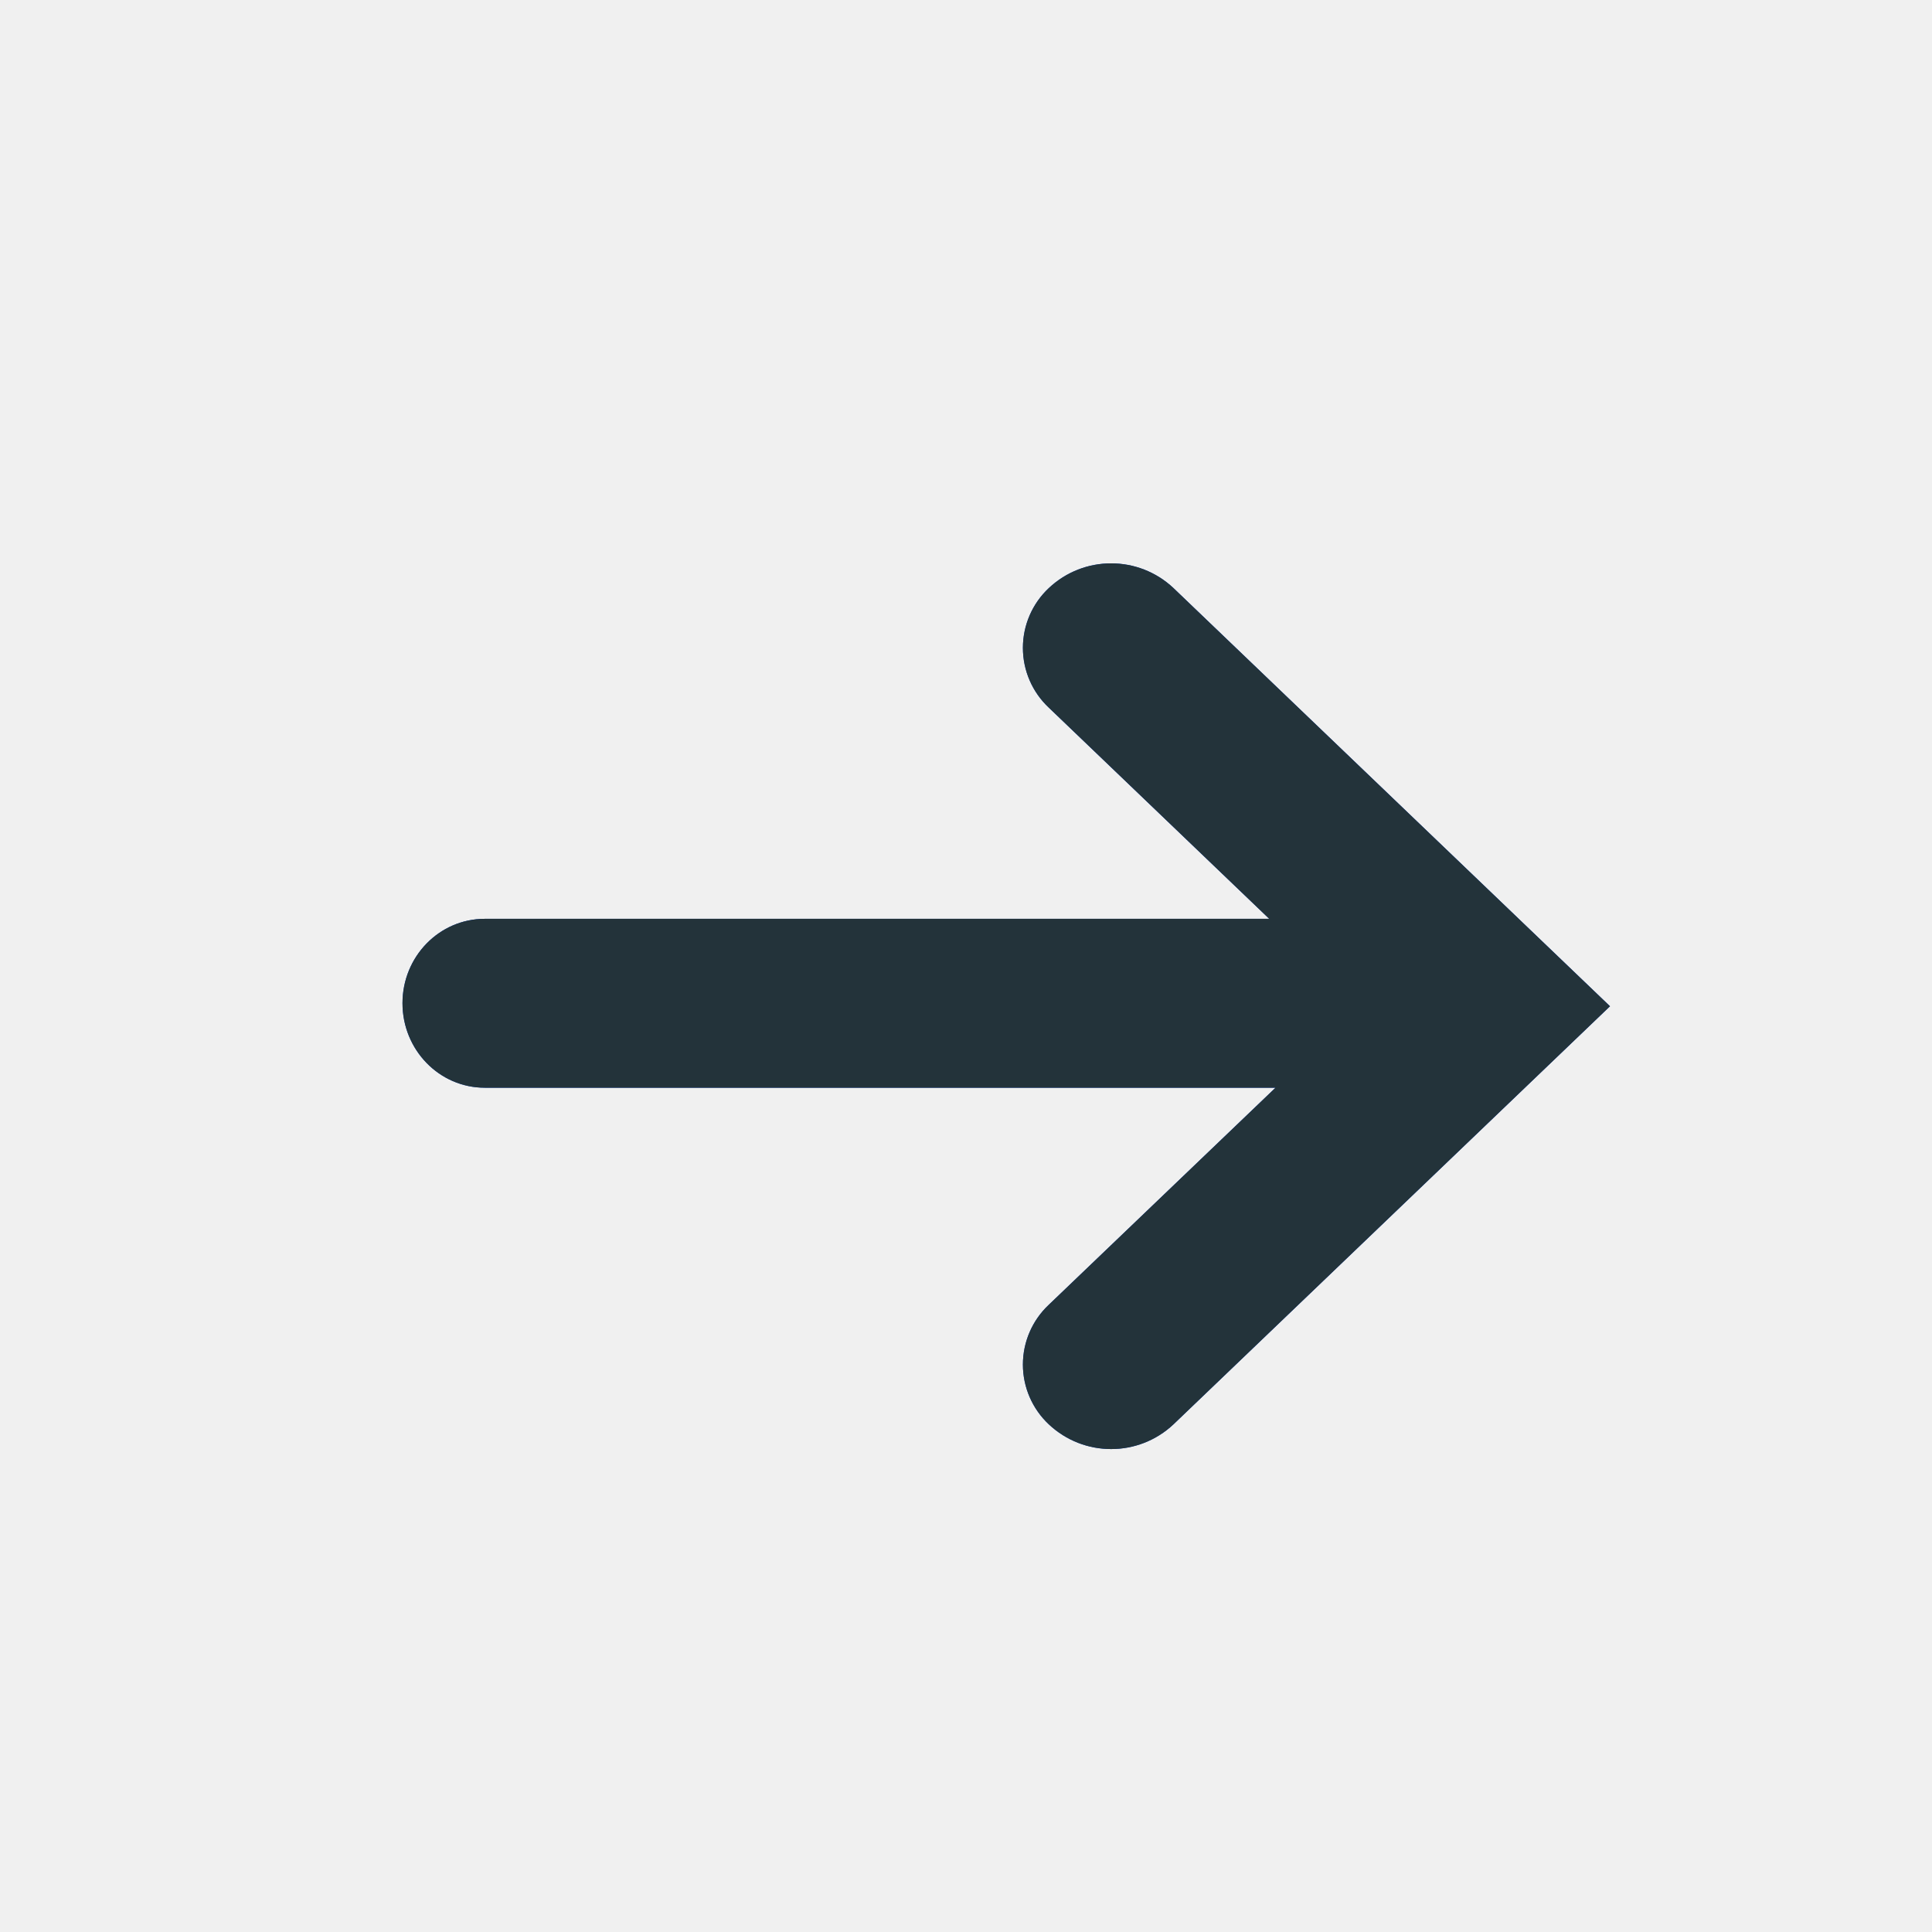
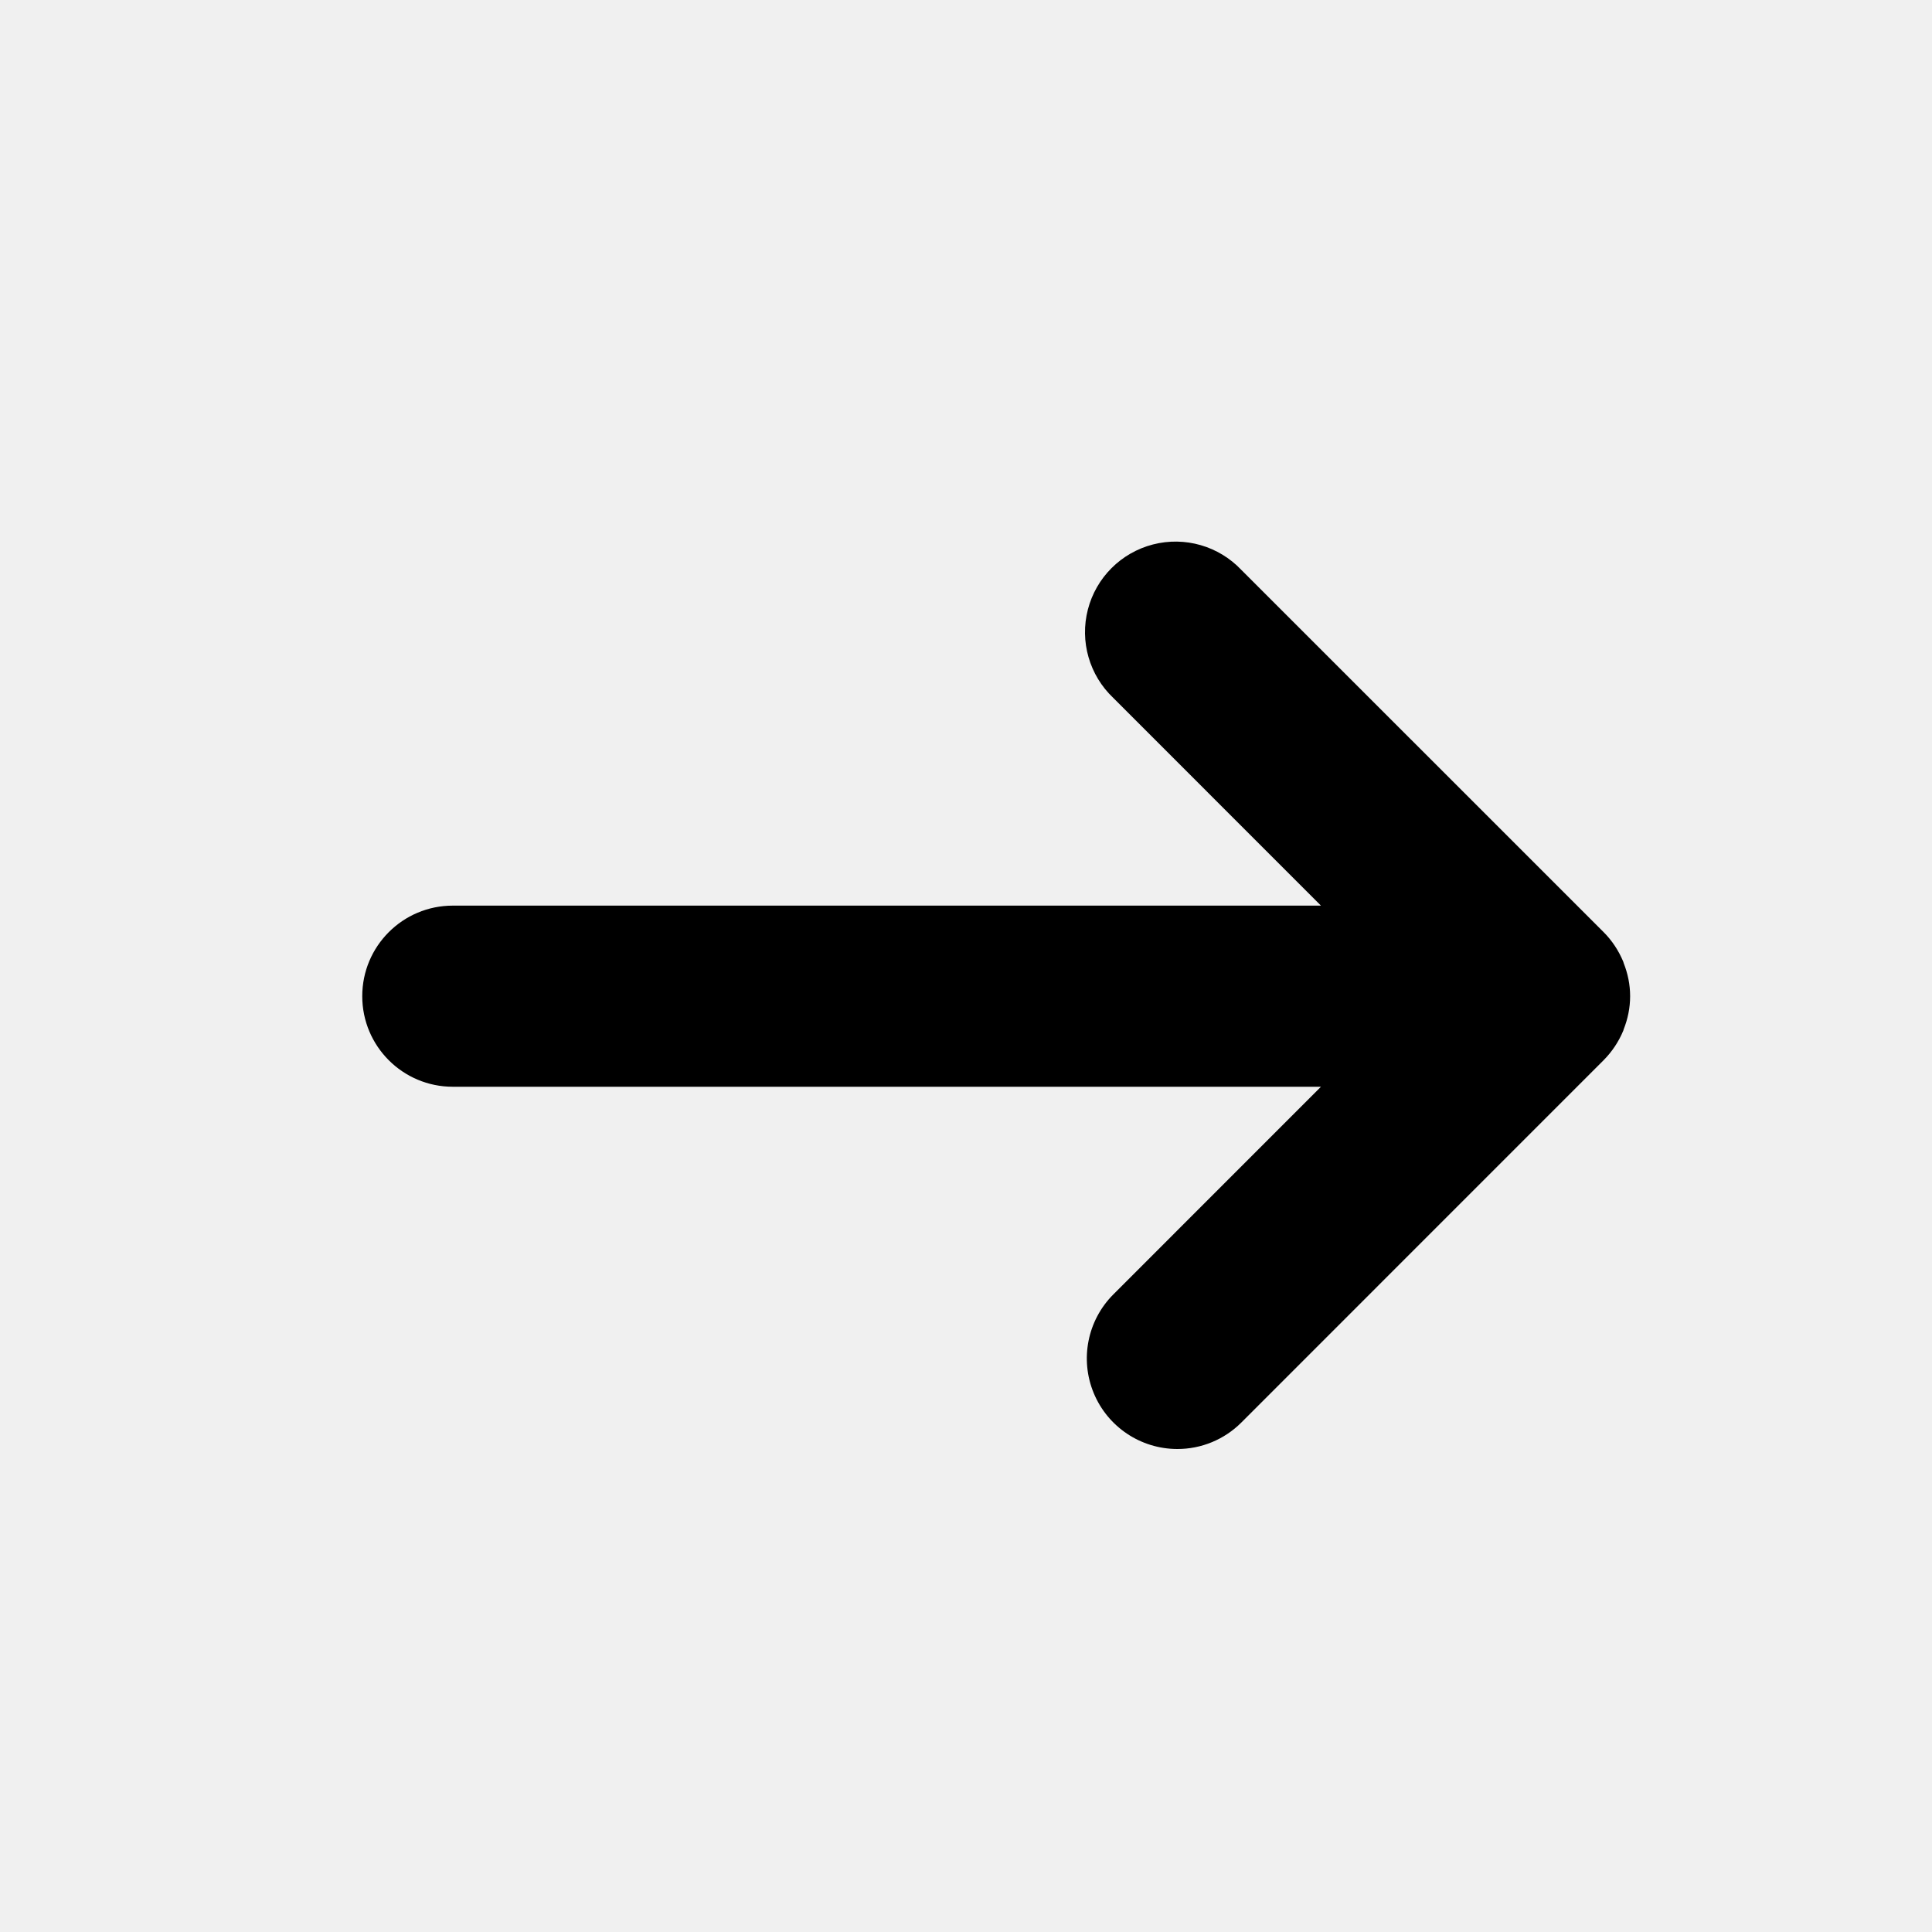
- <svg xmlns="http://www.w3.org/2000/svg" xmlns:xlink="http://www.w3.org/1999/xlink" width="24" height="24" viewBox="0 0 24 24">
-   <defs>
-     <path id="a" d="M15.845 13.512H6.022c-.565 0-1.022-.47-1.022-1.05 0-.579.457-1.048 1.022-1.048h9.745L13.028 8.79a1.018 1.018 0 0 1 0-1.484 1.13 1.13 0 0 1 1.55 0L20 12.5l-5.422 5.193a1.13 1.13 0 0 1-1.55 0 1.018 1.018 0 0 1 0-1.484l2.817-2.697z" />
-   </defs>
-   <g fill="none" fill-rule="evenodd">
-     <mask id="b" fill="#fff">
-       <use xlink:href="#a" />
-     </mask>
-     <use fill="#0340C7" fill-rule="nonzero" xlink:href="#a" />
-     <g fill="#23333A" mask="url(#b)">
-       <path d="M0 0h24v24H0z" />
-     </g>
-   </g>
+ <svg xmlns="http://www.w3.org/2000/svg" width="32" height="32" viewBox="0 0 32 32">
+   <path fill="#000" fill-rule="evenodd" d="M26.56 17.561l-5.999 6A1.495 1.495 0 0 1 19.5 24a1.5 1.5 0 0 1-1.06-2.56L21.879 18H7.5a1.5 1.5 0 1 1 0-3h14.379l-3.439-3.44a1.5 1.5 0 1 1 2.121-2.12l5.999 5.998c.14.14.25.307.327.492l.007.024c.067.17.106.352.106.546 0 .194-.039.377-.106.547l-.007.023a1.524 1.524 0 0 1-.327.491" />
</svg>
